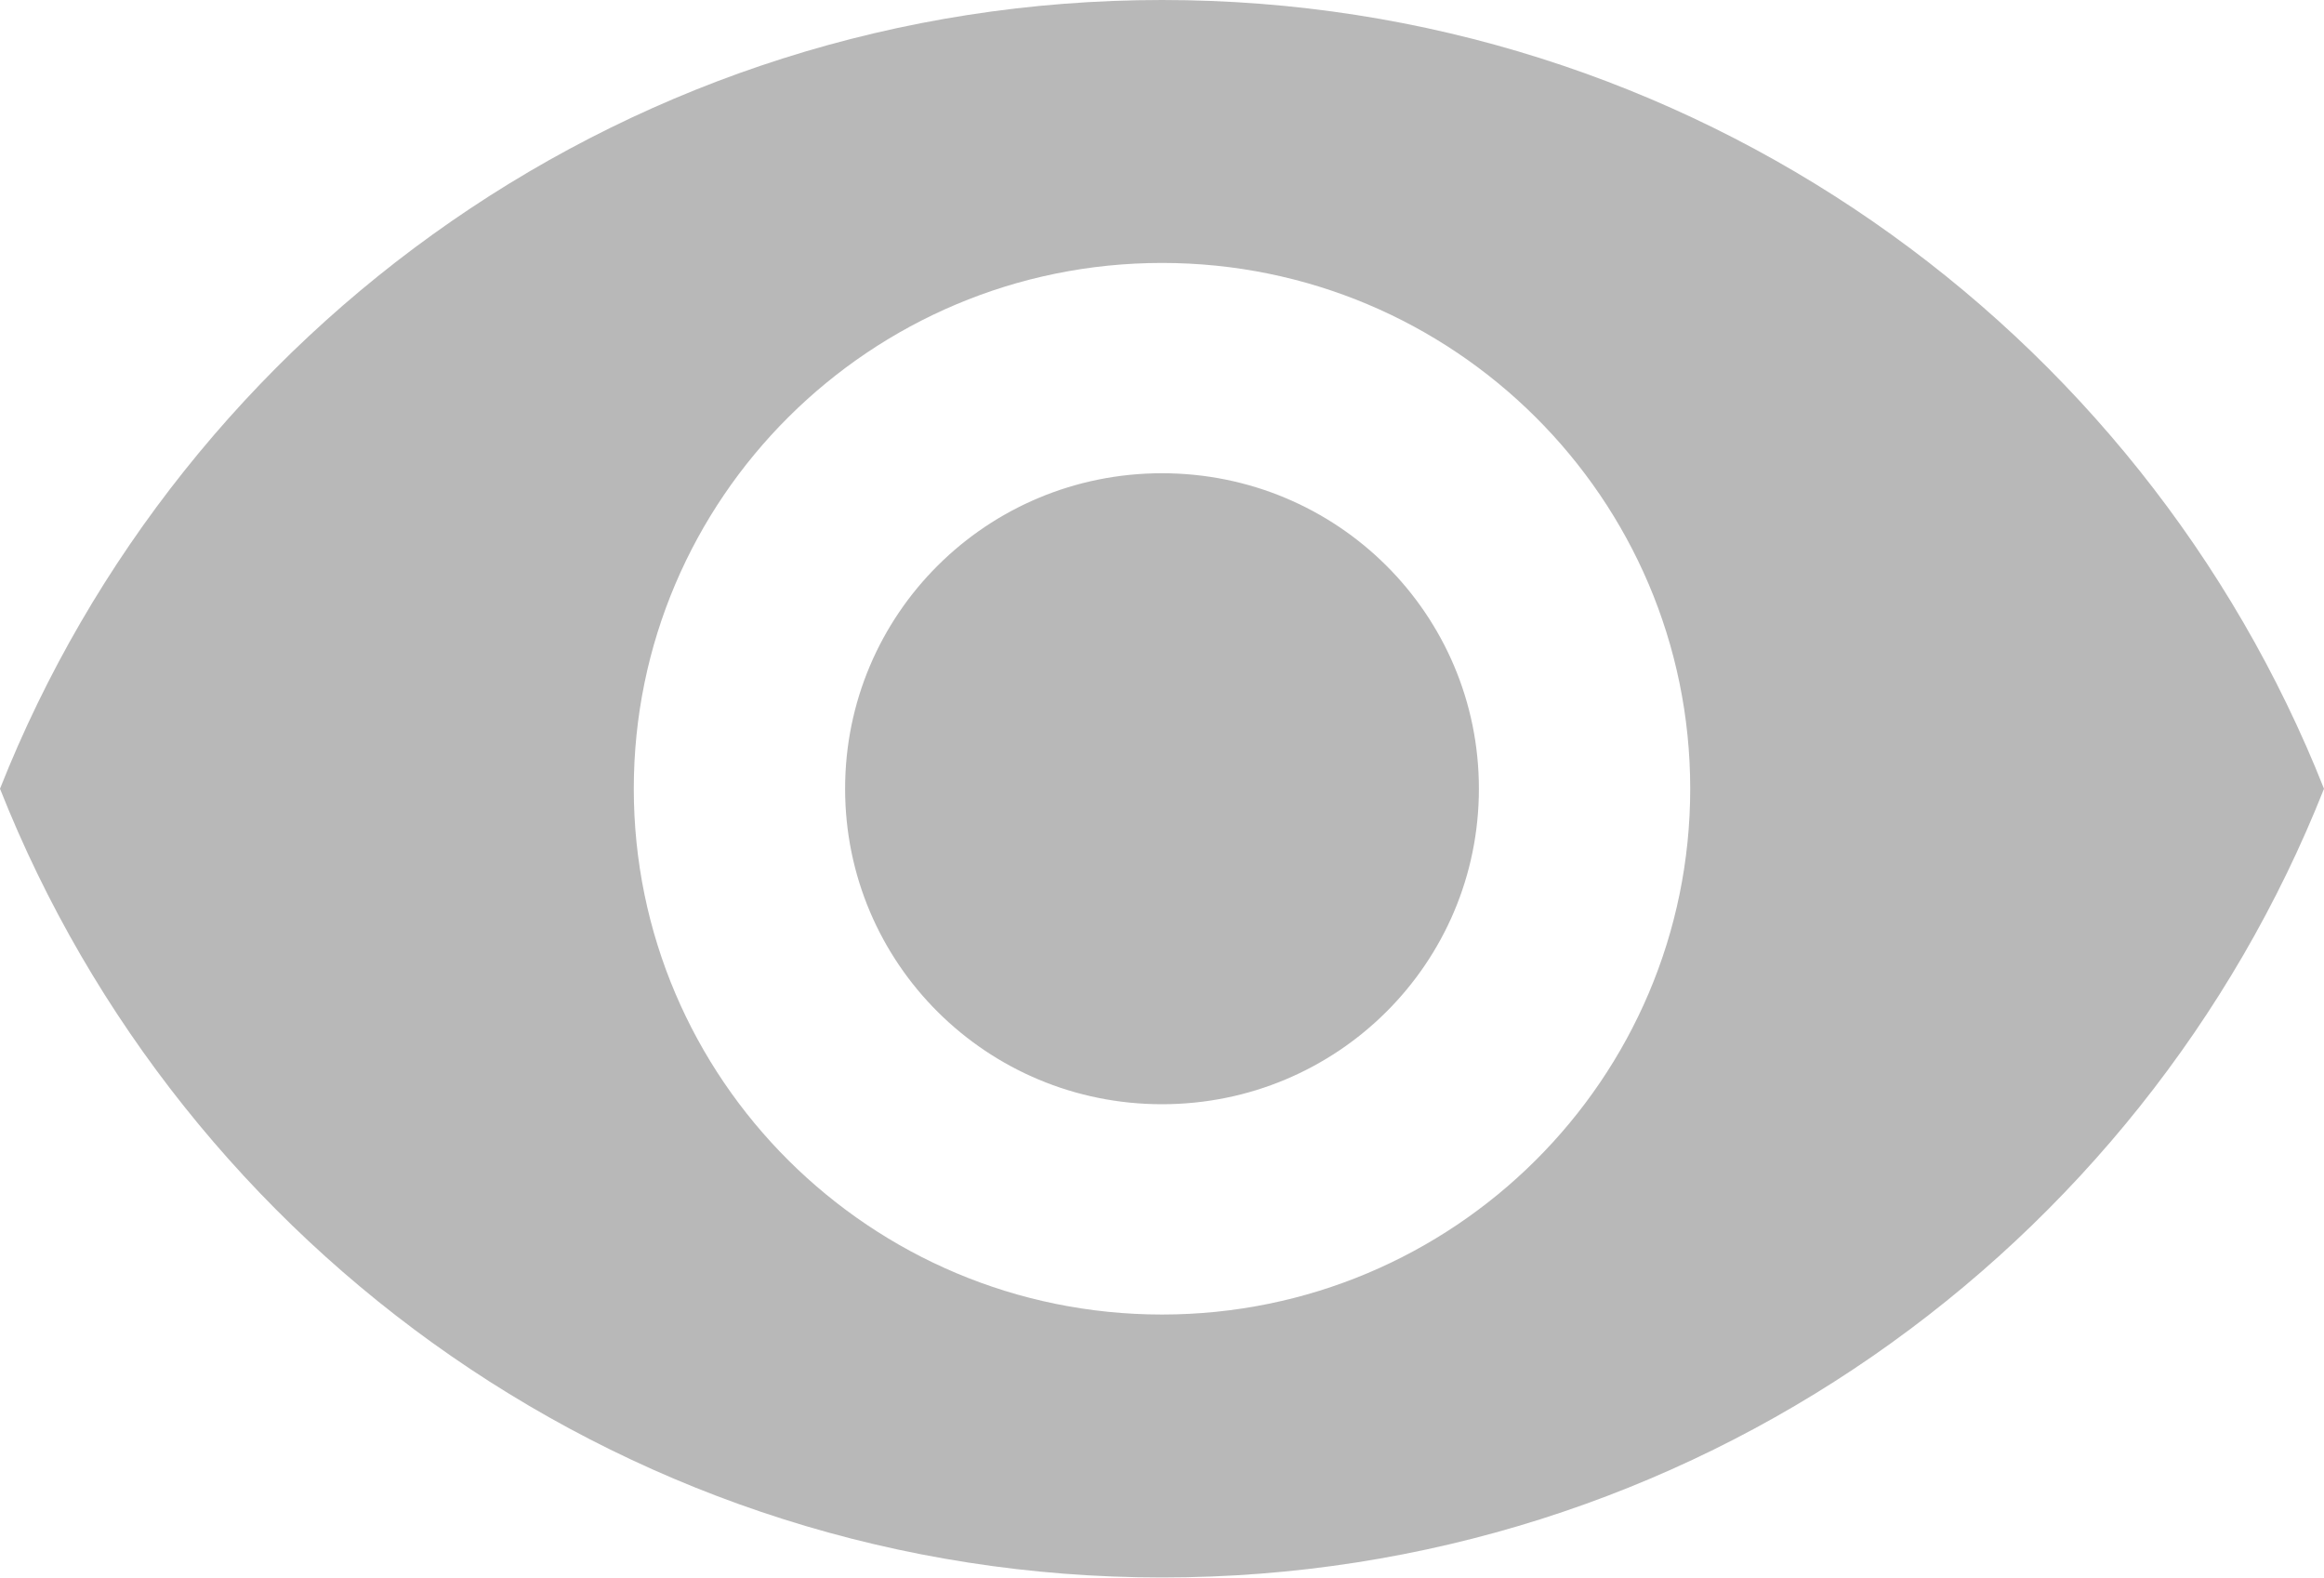
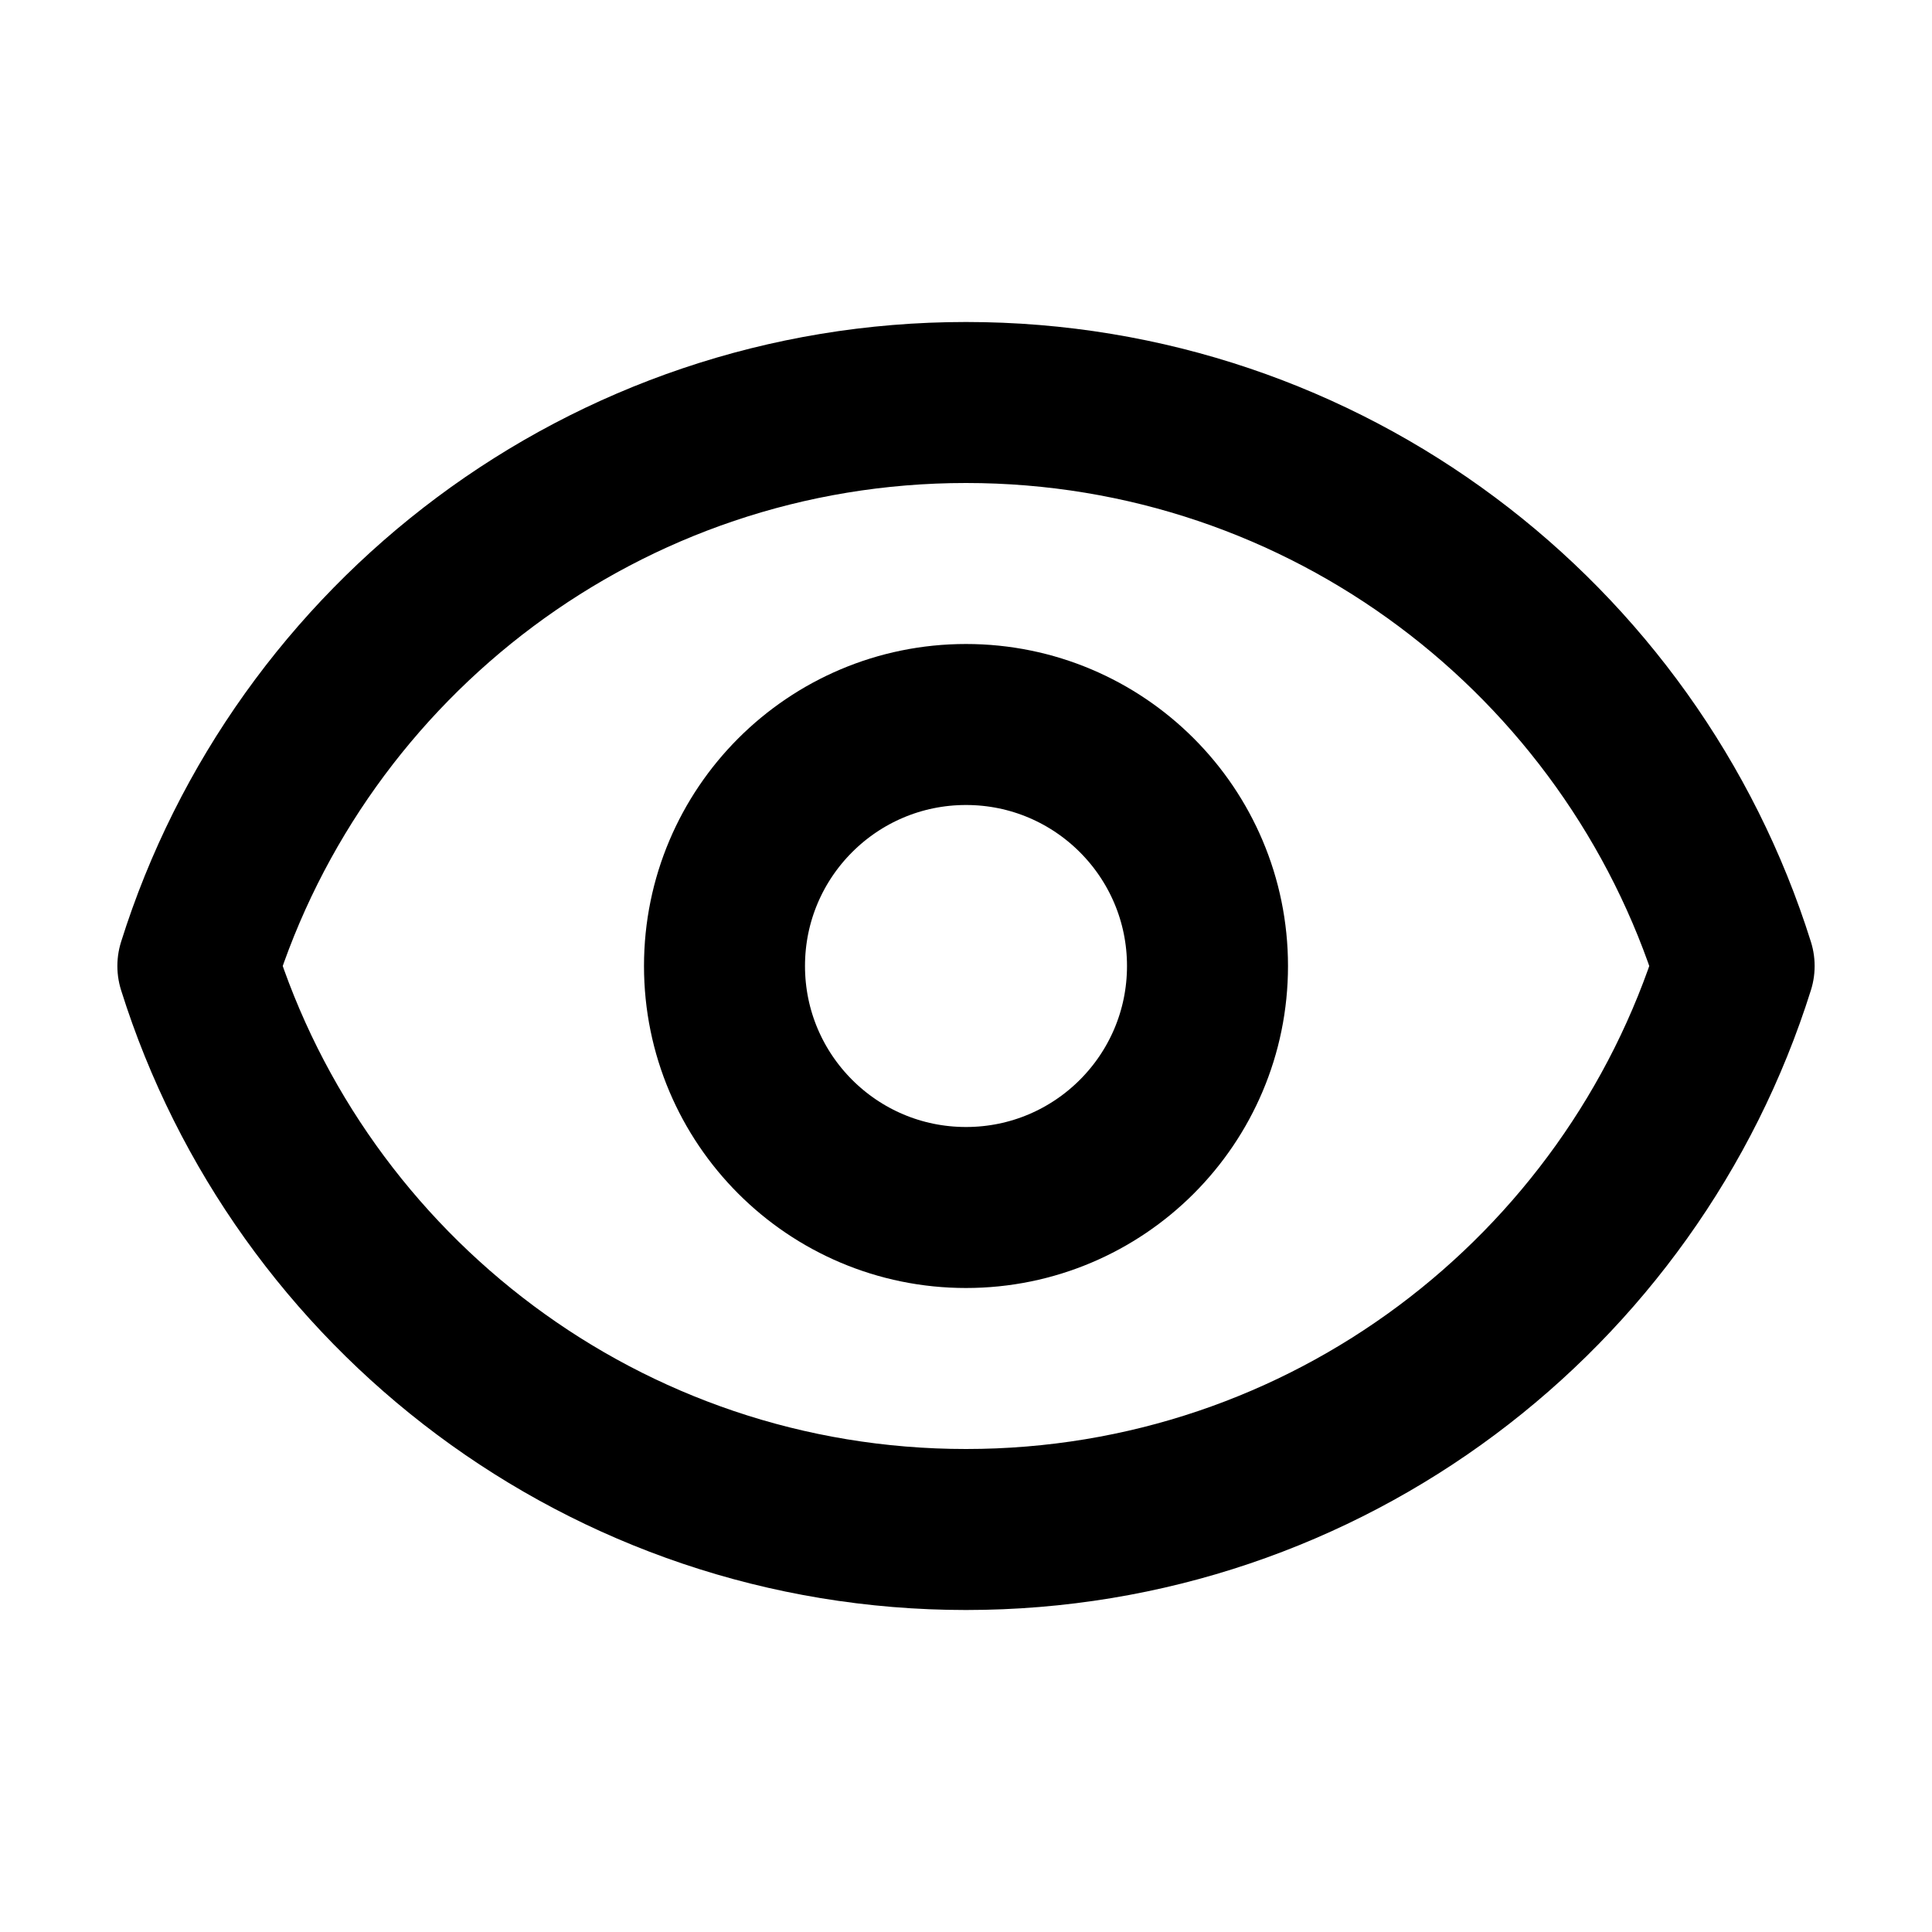
- <svg xmlns="http://www.w3.org/2000/svg" width="28" height="19" viewBox="0 0 28 19" fill="none">
-   <path d="M14 0C7.636 0 2.202 3.939 0 9.5C2.202 15.061 7.636 19 14 19C20.364 19 25.798 15.061 28 9.5C25.798 3.939 20.364 0 14 0ZM14 15.833C10.487 15.833 7.636 12.996 7.636 9.5C7.636 6.004 10.487 3.167 14 3.167C17.513 3.167 20.364 6.004 20.364 9.5C20.364 12.996 17.513 15.833 14 15.833ZM14 5.7C11.887 5.7 10.182 7.397 10.182 9.5C10.182 11.603 11.887 13.3 14 13.3C16.113 13.3 17.818 11.603 17.818 9.5C17.818 7.397 16.113 5.7 14 5.7Z" fill="#737373" fill-opacity="0.5" />
+ <svg xmlns="http://www.w3.org/2000/svg" class="w-6 h-6" fill="none" stroke="currentColor" viewBox="0 0 24 24">
+   <path stroke-linecap="round" stroke-linejoin="round" stroke-width="2" d="M15 12a3 3 0 11-6 0 3 3 0 016 0z" />
+   <path stroke-linecap="round" stroke-linejoin="round" stroke-width="2" d="M2.458 12C3.732 7.943 7.523 5 12 5c4.478 0 8.268 2.943 9.542 7-1.274 4.057-5.064 7-9.542 7-4.477 0-8.268-2.943-9.542-7z" />
</svg>
